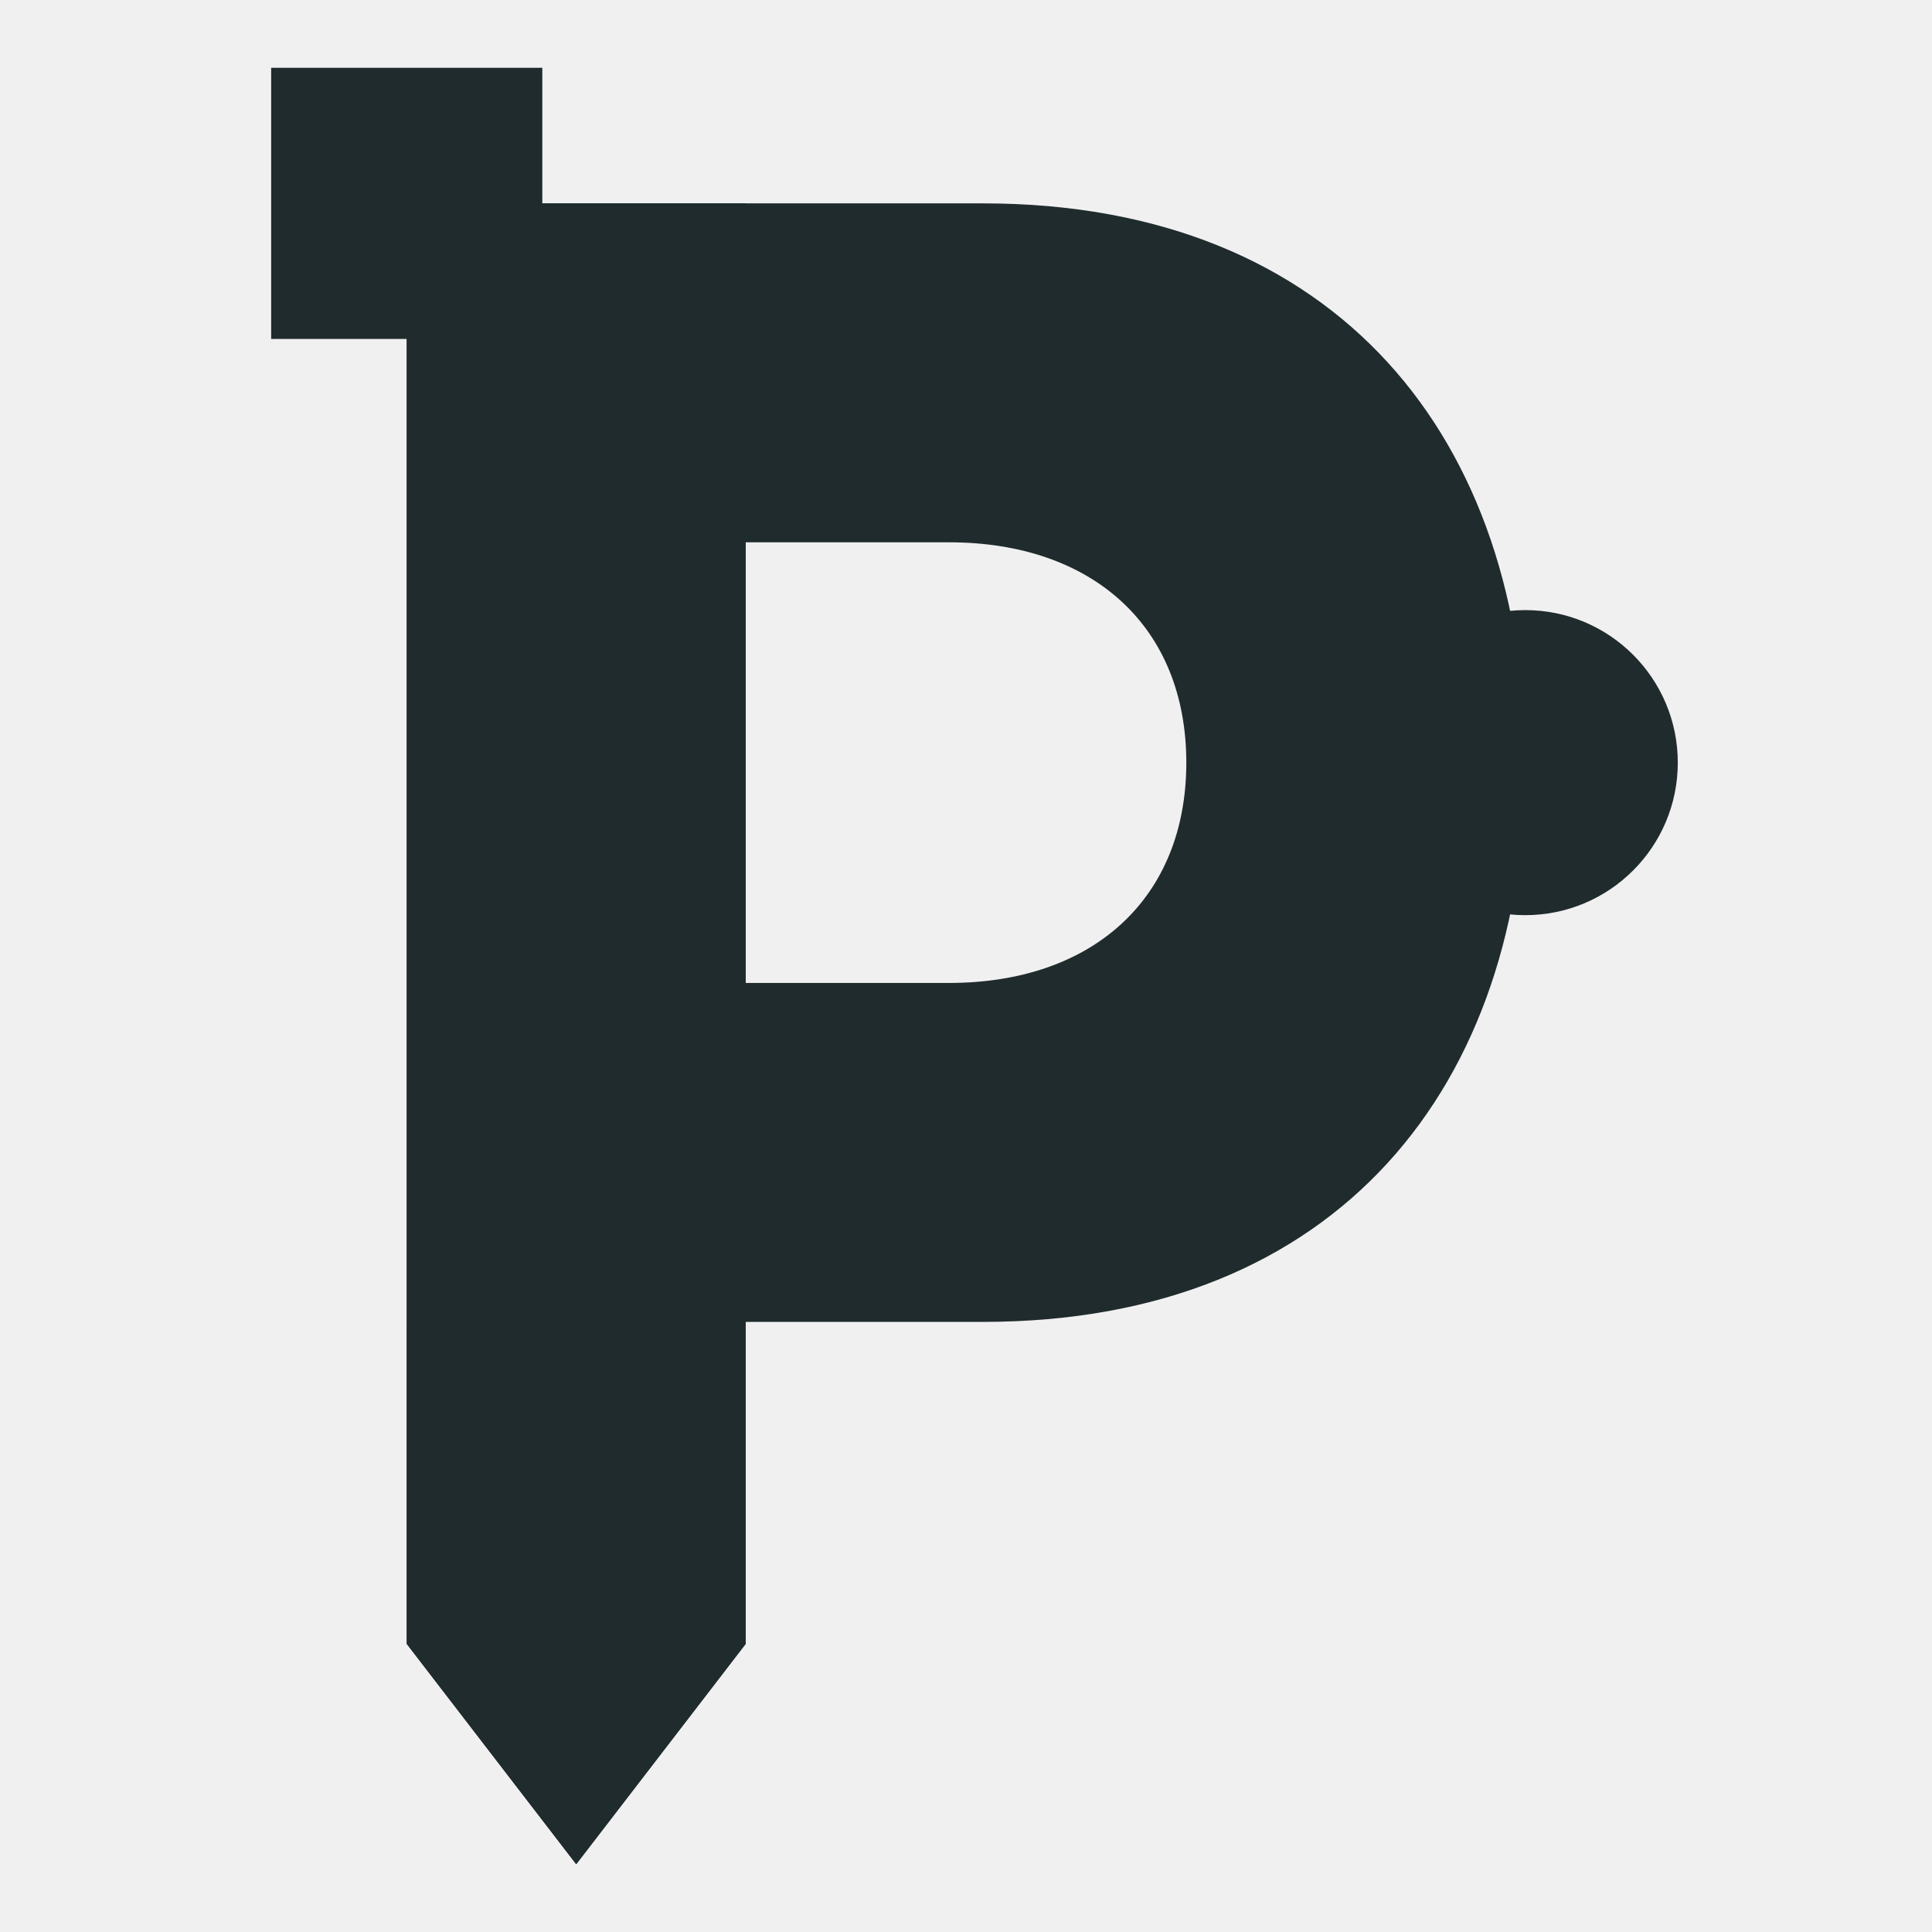
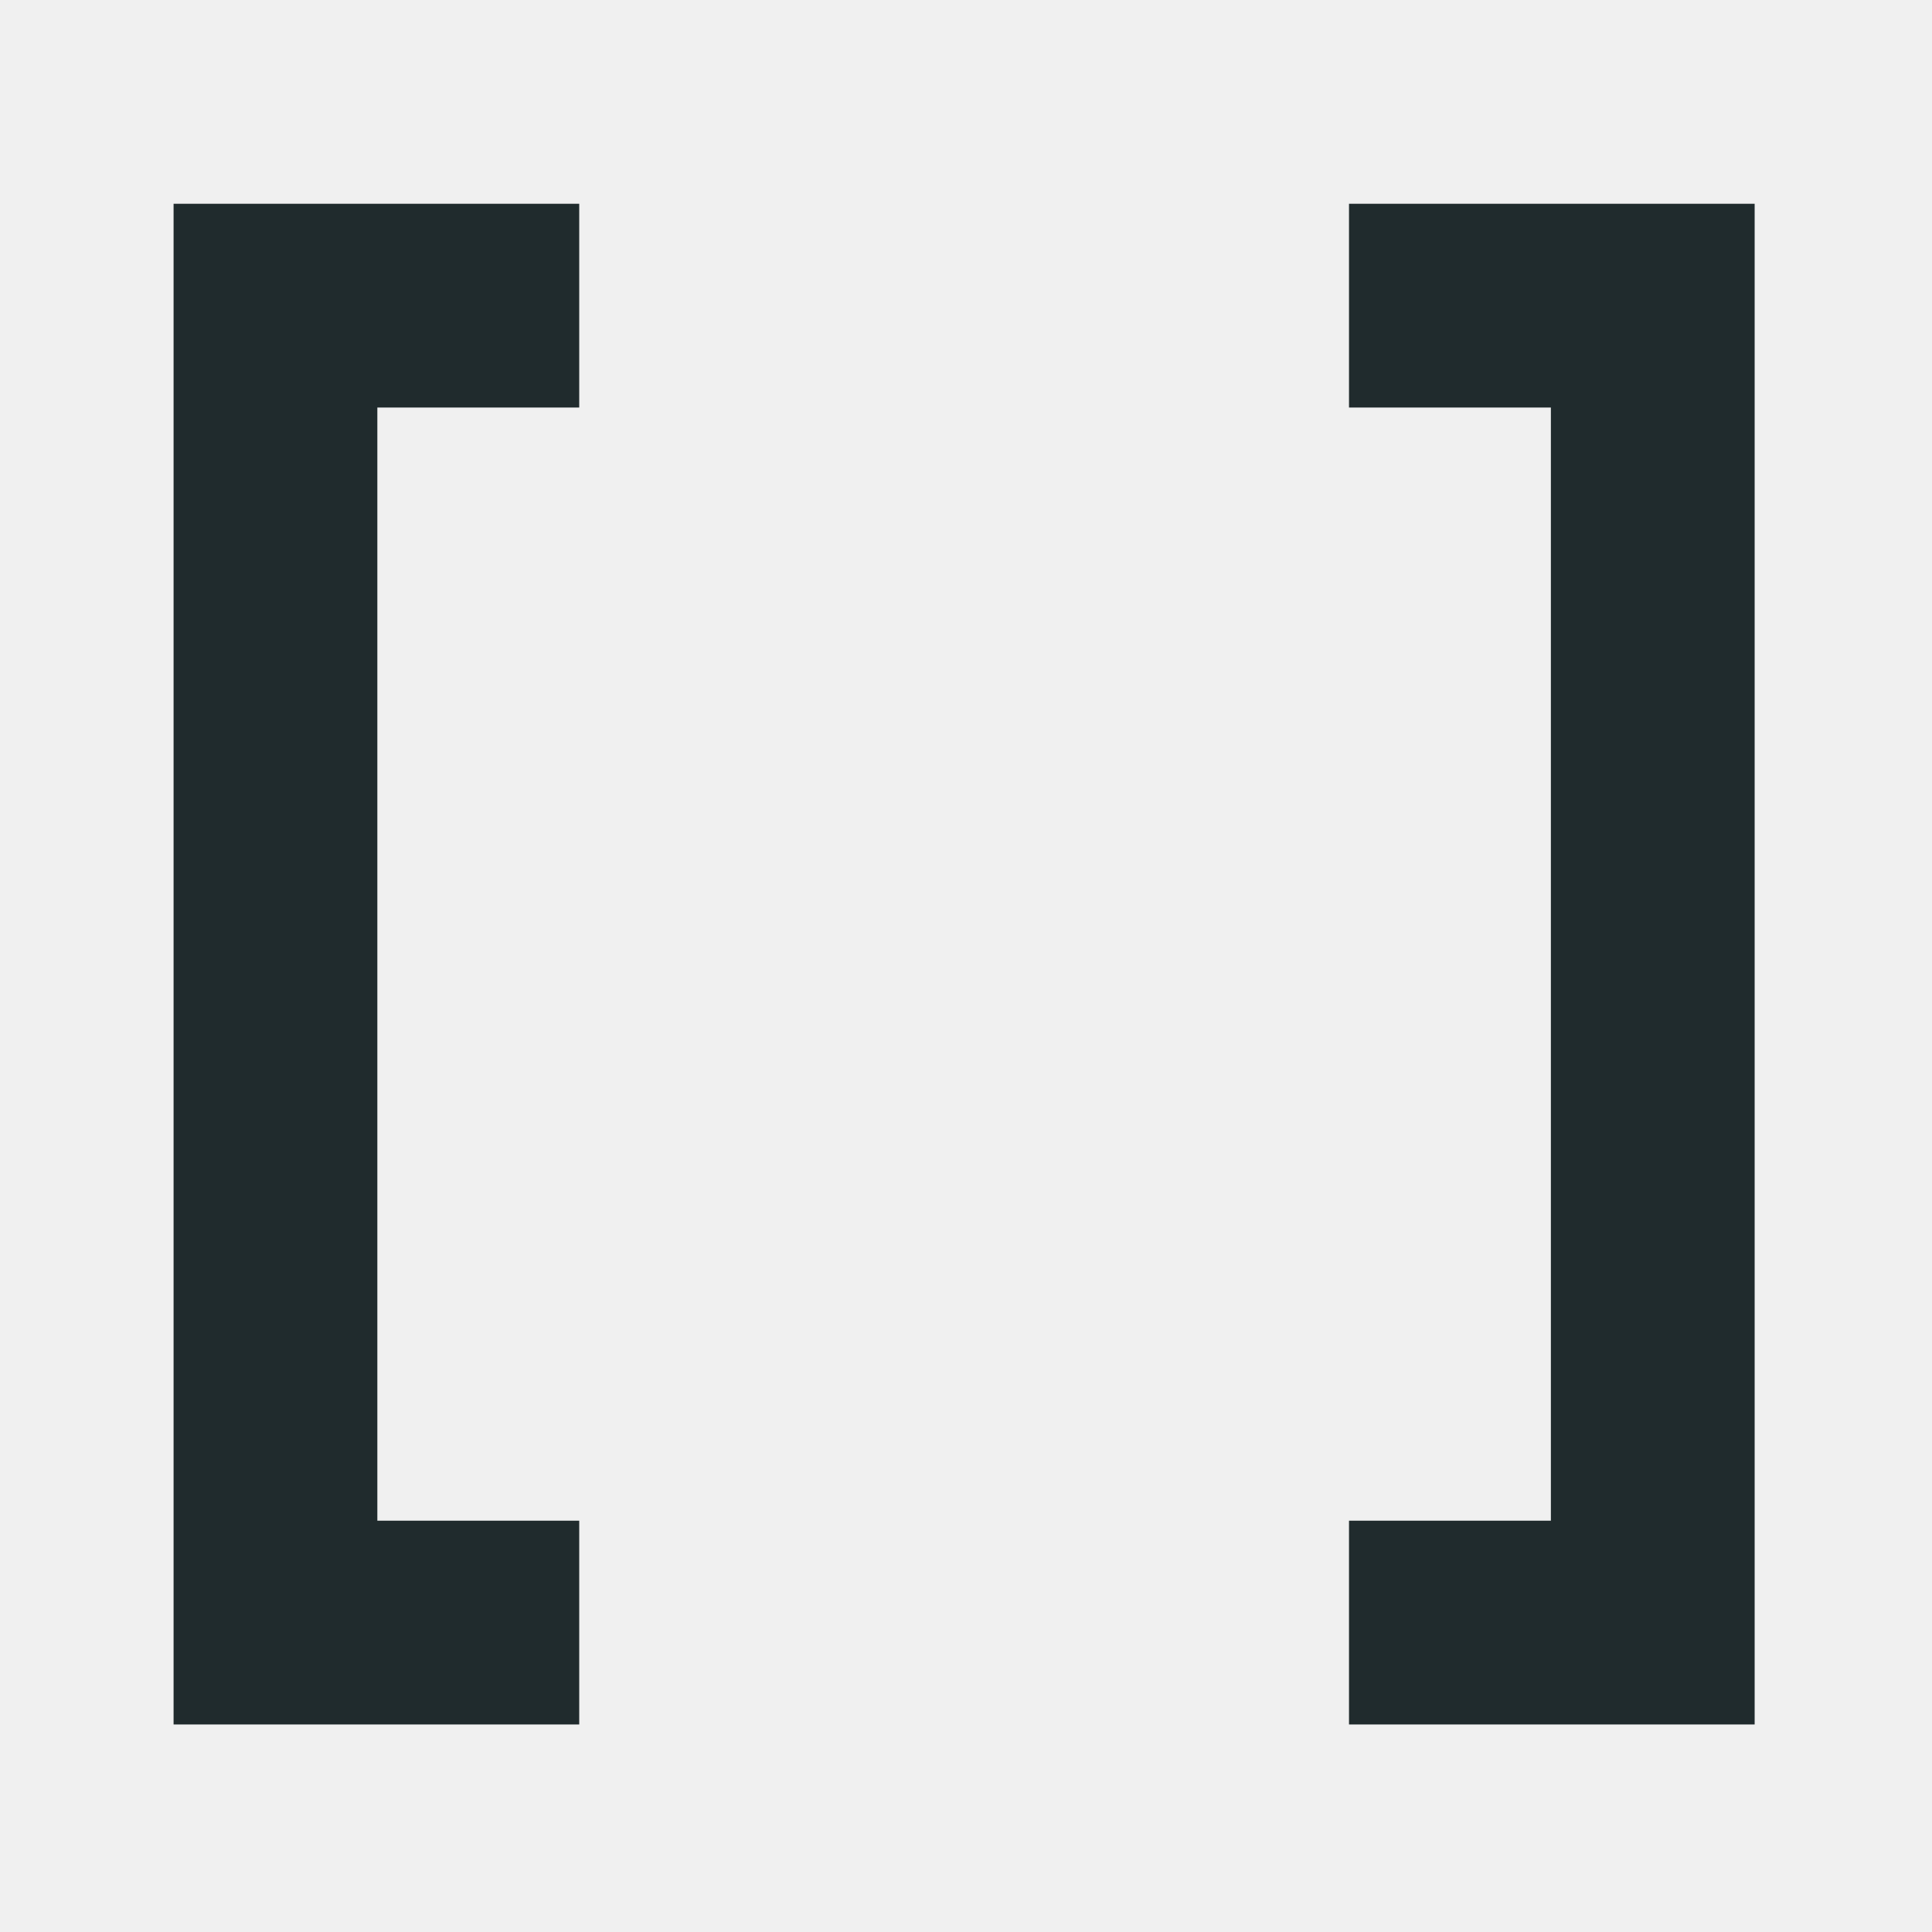
- <svg xmlns="http://www.w3.org/2000/svg" width="256" height="256" viewBox="28 28 228 228">
-   <defs>
-     <pattern id="pixel-grid" x="76" y="52" width="10" height="10" patternUnits="userSpaceOnUse">
-       <path d="M10 0H0V10" fill="none" stroke="#FFFFFF" stroke-opacity="0.18" stroke-width="0.65" />
-     </pattern>
-     <clipPath id="pencil-grid-clip">
-       <use href="#pencil-body" />
-     </clipPath>
-   </defs>
-   <path id="pencil-body" clip-rule="evenodd" data-part="body" fill="#202b2d" fill-rule="evenodd" d="M76 52H144C186 52 208 80 208 118S186 184 144 184H116V222L96 248L76 222ZM116 92V144H140C157 144 168 134 168 118S157 92 140 92Z" />
-   <path data-part="upper" fill="#202b2d" d="M76 52H116V92H76Z" />
-   <path data-part="middle" fill="#202b2d" d="M76 92H116V144H76Z" />
-   <path data-part="lower" fill="#202b2d" d="M76 144H116V184H76Z" />
-   <path data-part="point" fill="#202b2d" d="M76 184H116V222L96 248L76 222Z" />
-   <path data-part="handle" fill="#202b2d" d="M60 36H92V68H60Z" />
-   <path data-part="handle-surface" fill="#202b2d" d="M68 44H84V60H68Z" />
-   <path data-part="handle" fill="#202b2d" d="M226 118A18 18 0 1 1 190 118A18 18 0 1 1 226 118Z" />
-   <path data-part="handle-surface" fill="#202b2d" d="M218 118A10 10 0 1 1 198 118A10 10 0 1 1 218 118Z" />
+ <svg xmlns="http://www.w3.org/2000/svg" viewBox="0 0 1024 1024" fill="none" width="1024" height="1024">
+   <path data-part="bracket" fill="#202b2d" d="M92 108H307V216H200V806H307V914H92V108ZM930 108H715V216H822V806H715V914H930V108Z" />
</svg>
